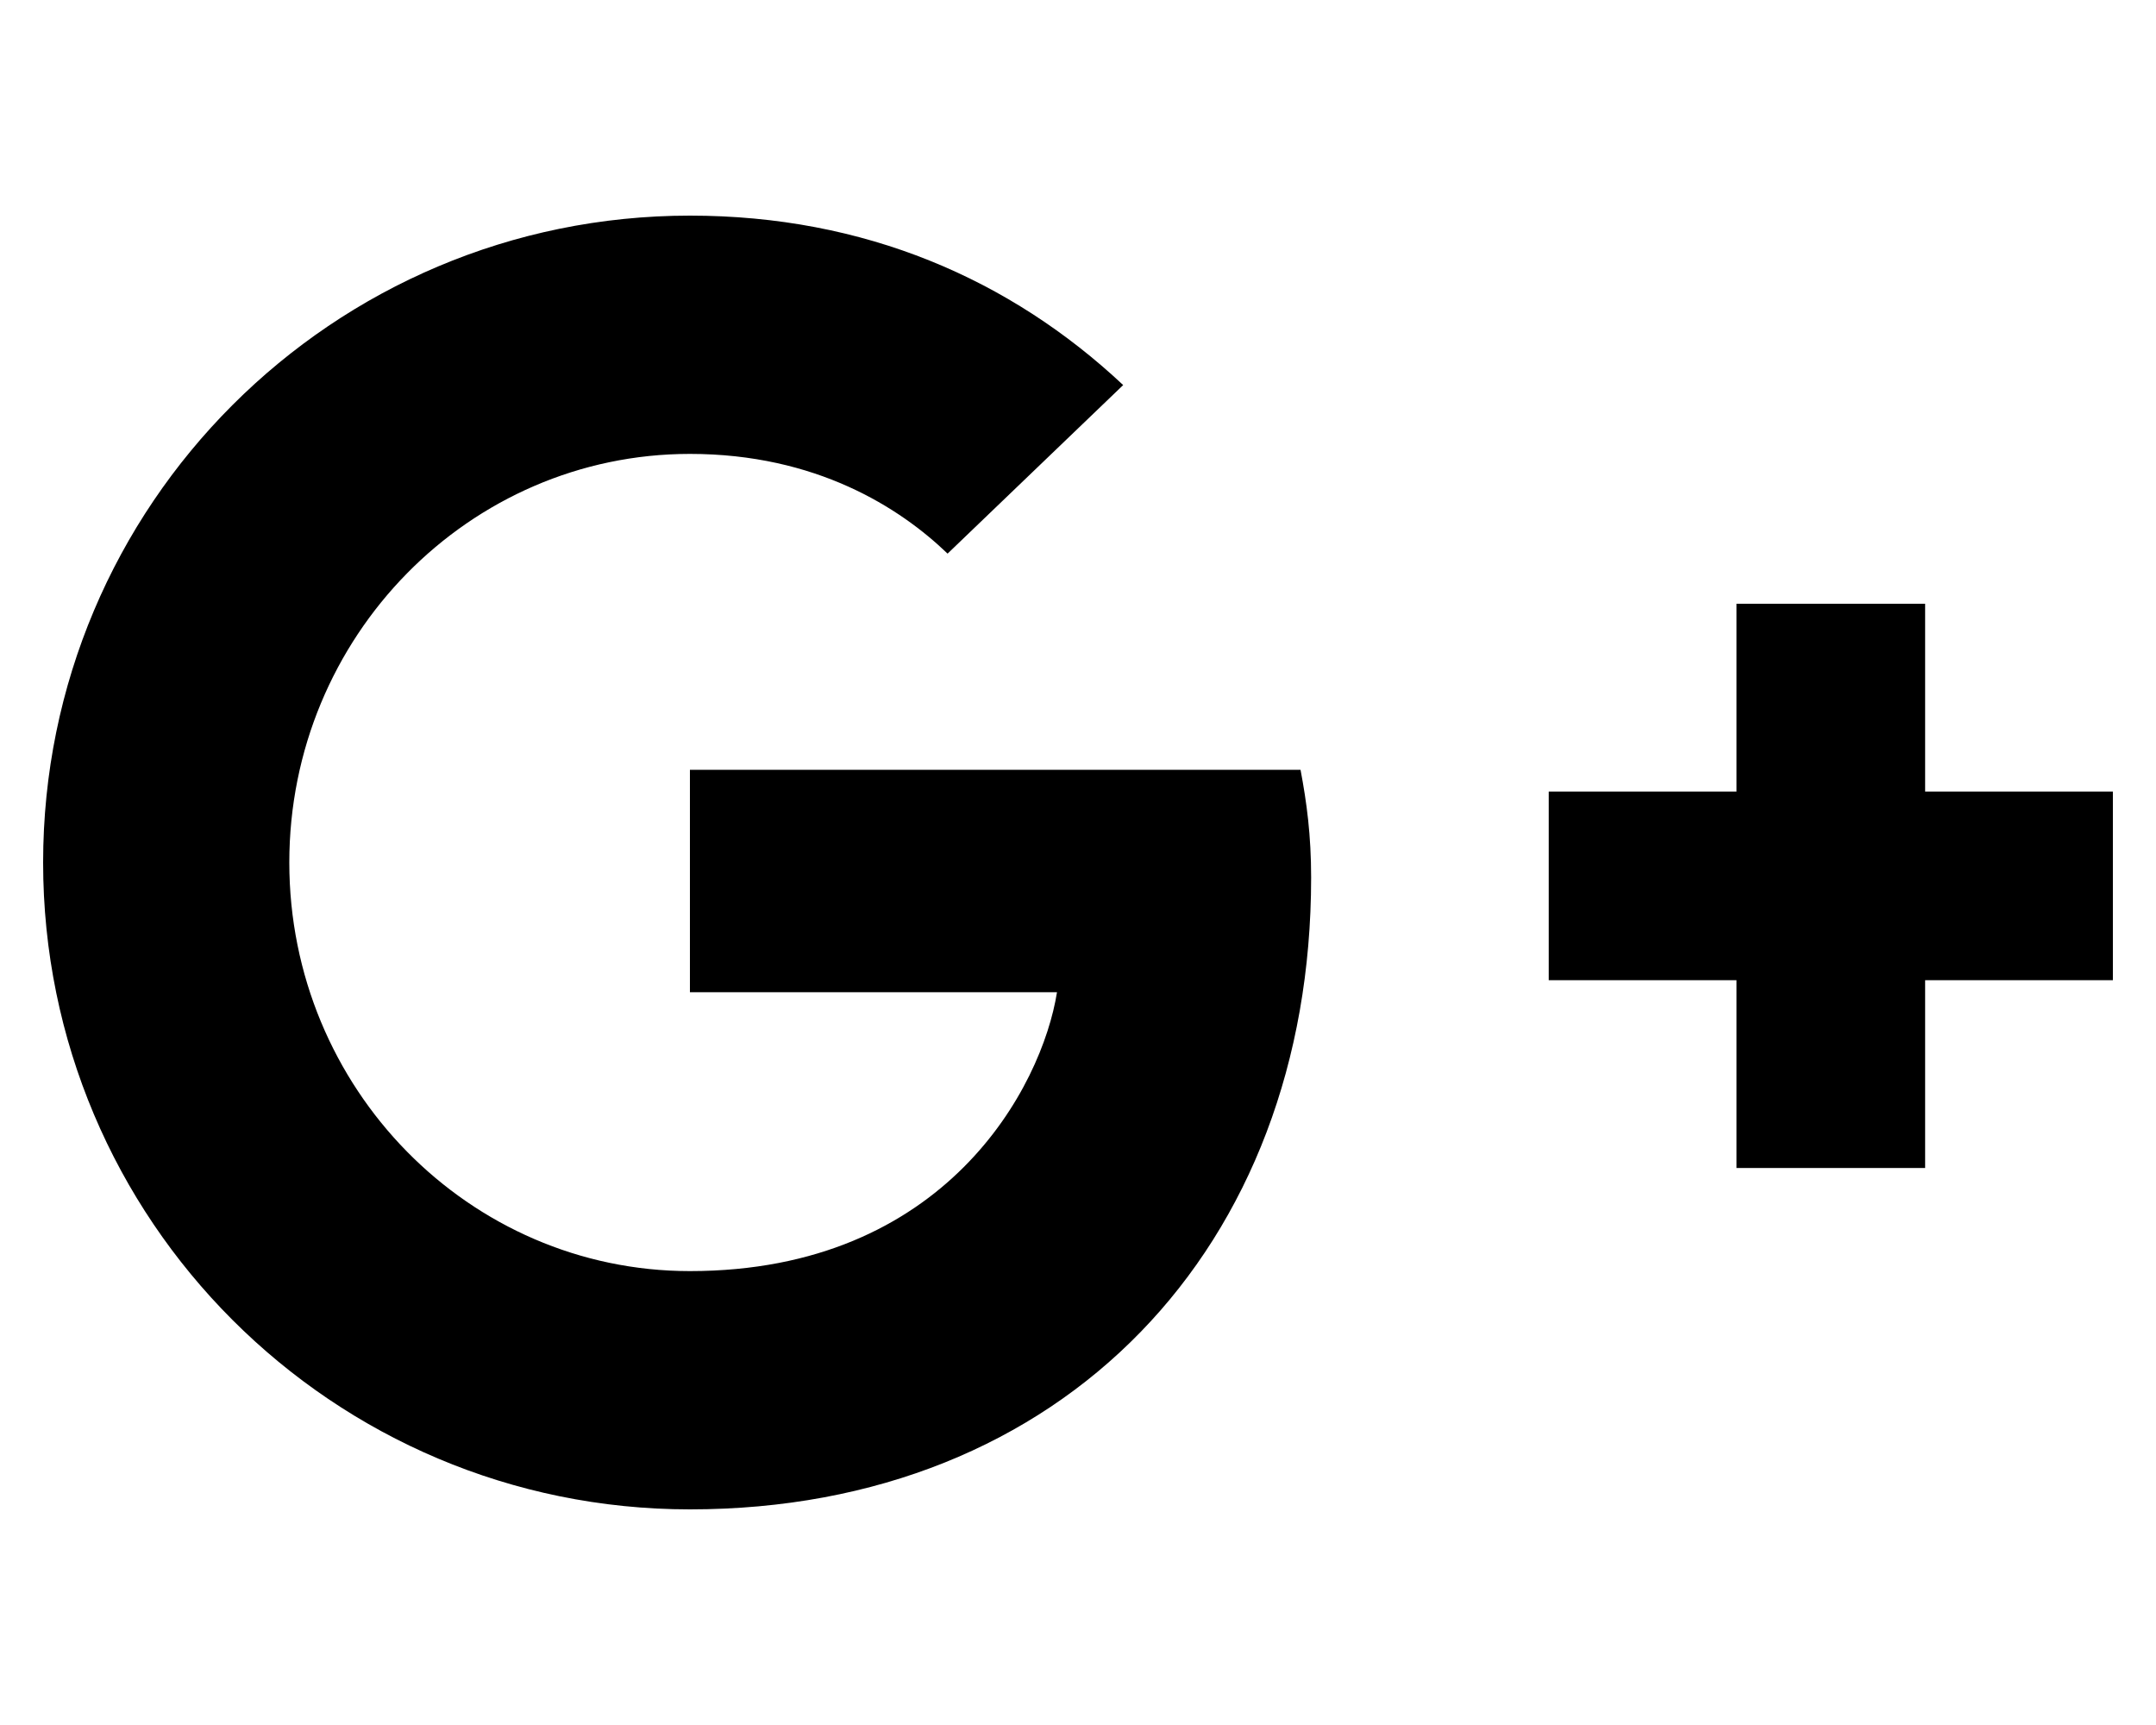
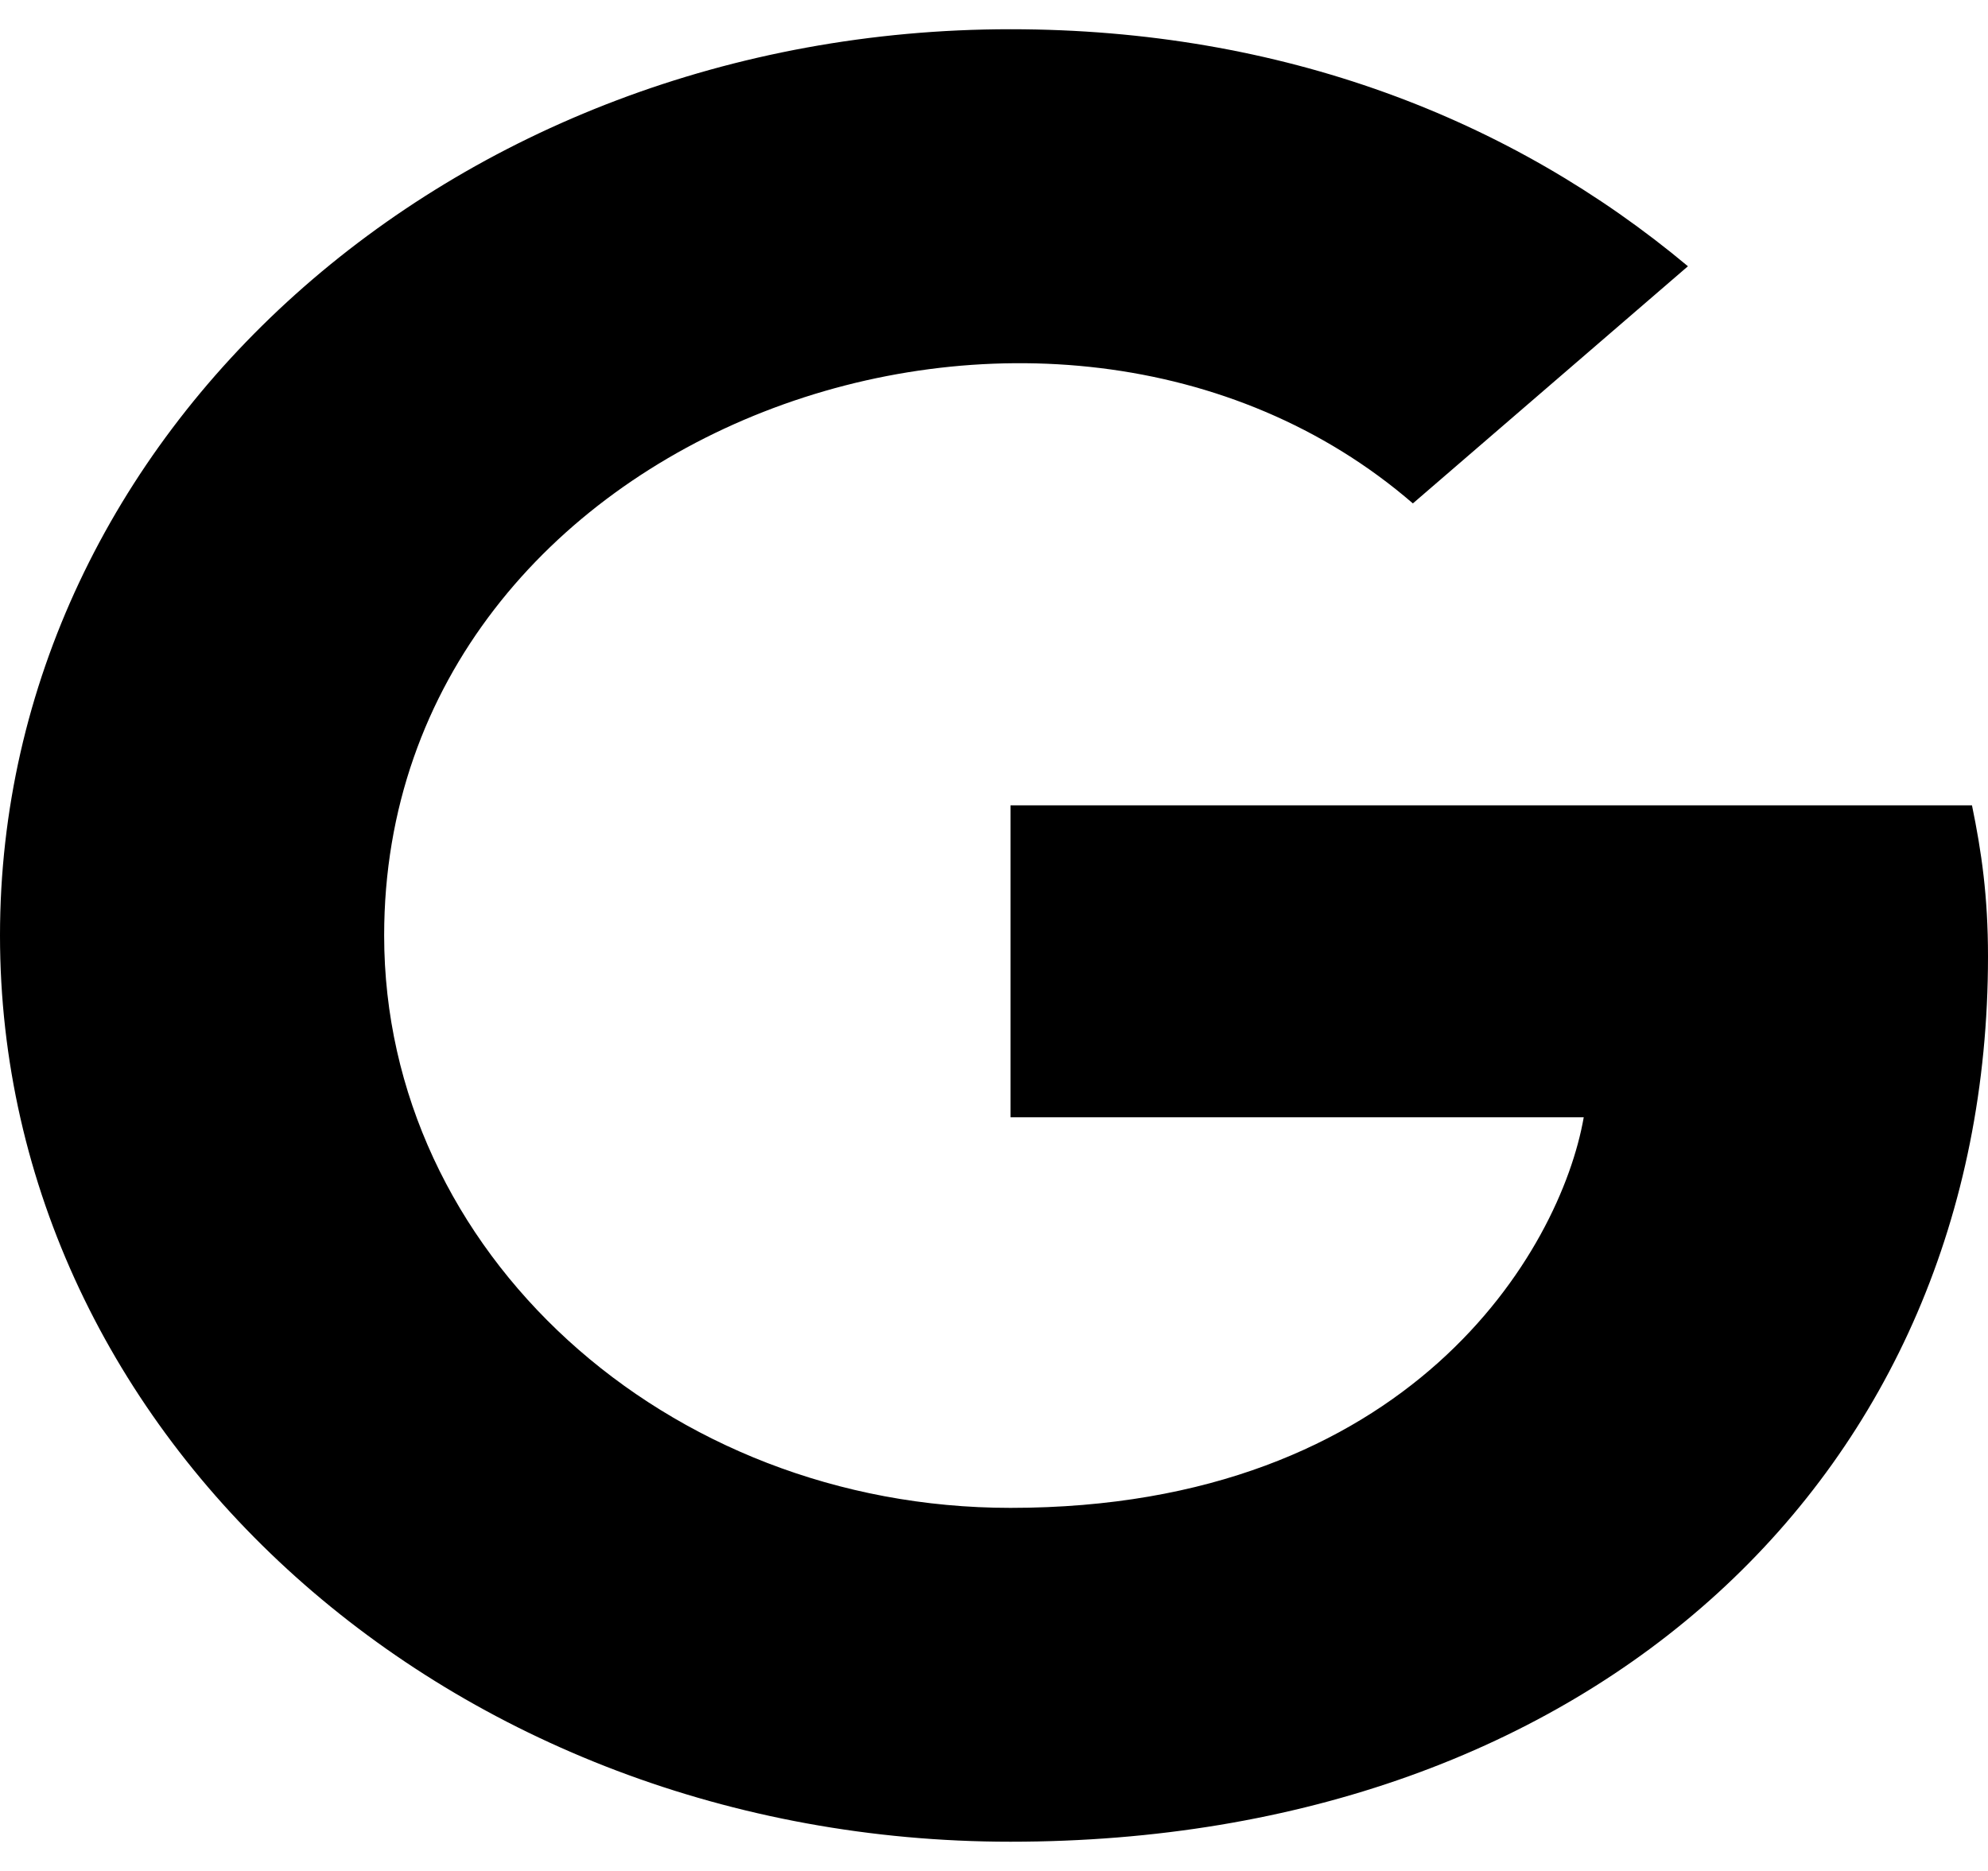
- <svg xmlns="http://www.w3.org/2000/svg" viewBox="0 0 640 512">
-   <path d="M386.061 228.496c1.834 9.692 3.143 19.384 3.143 31.956C389.204 370.205 315.599 448 204.8 448c-106.084 0-192-85.915-192-192s85.916-192 192-192c51.864 0 95.083 18.859 128.611 50.292l-52.126 50.03c-14.145-13.621-39.028-29.599-76.485-29.599-65.484 0-118.92 54.221-118.92 121.277 0 67.056 53.436 121.277 118.92 121.277 75.961 0 104.513-54.745 108.965-82.773H204.8v-66.009h181.261zm185.406 6.437V179.2h-56.001v55.733h-55.733v56.001h55.733v55.733h56.001v-55.733H627.2v-56.001h-55.733z" />
+ <svg xmlns="http://www.w3.org/2000/svg" width="17px" height="16px" viewBox="0 0 17 16" version="1.1">
+   <g id="surface1">
+     <path style=" stroke:none;fill-rule:nonzero;fill:rgb(0%,0%,0%);fill-opacity:1;" d="M 17 8.18 C 17 12.602 13.625 15.75 8.641 15.75 C 3.859 15.75 0 12.289 0 8 C 0 3.711 3.859 0.25 8.641 0.25 C 10.965 0.25 12.926 1.016 14.434 2.277 L 12.082 4.305 C 9.004 1.645 3.285 3.645 3.285 8 C 3.285 10.703 5.691 12.895 8.641 12.895 C 12.059 12.895 13.344 10.695 13.543 9.555 L 8.641 9.555 L 8.641 6.887 L 16.863 6.887 C 16.945 7.285 17 7.664 17 8.18 Z M 17 8.18 " />
+   </g>
</svg>
